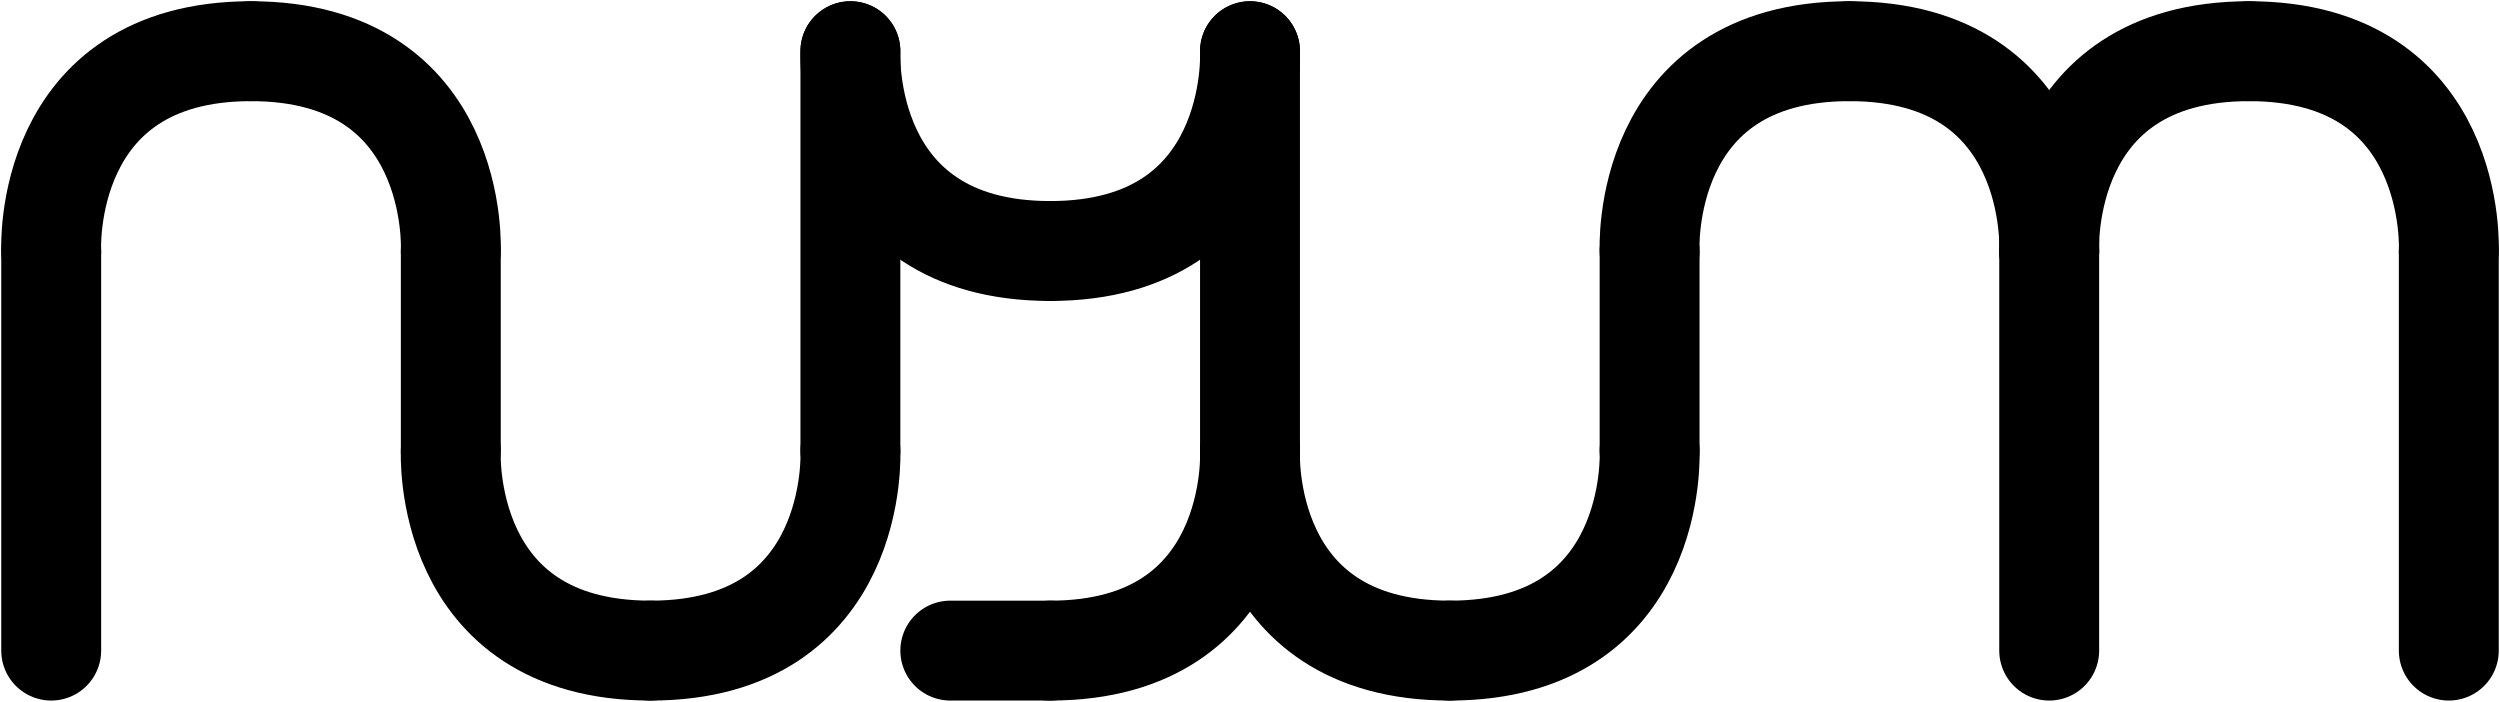
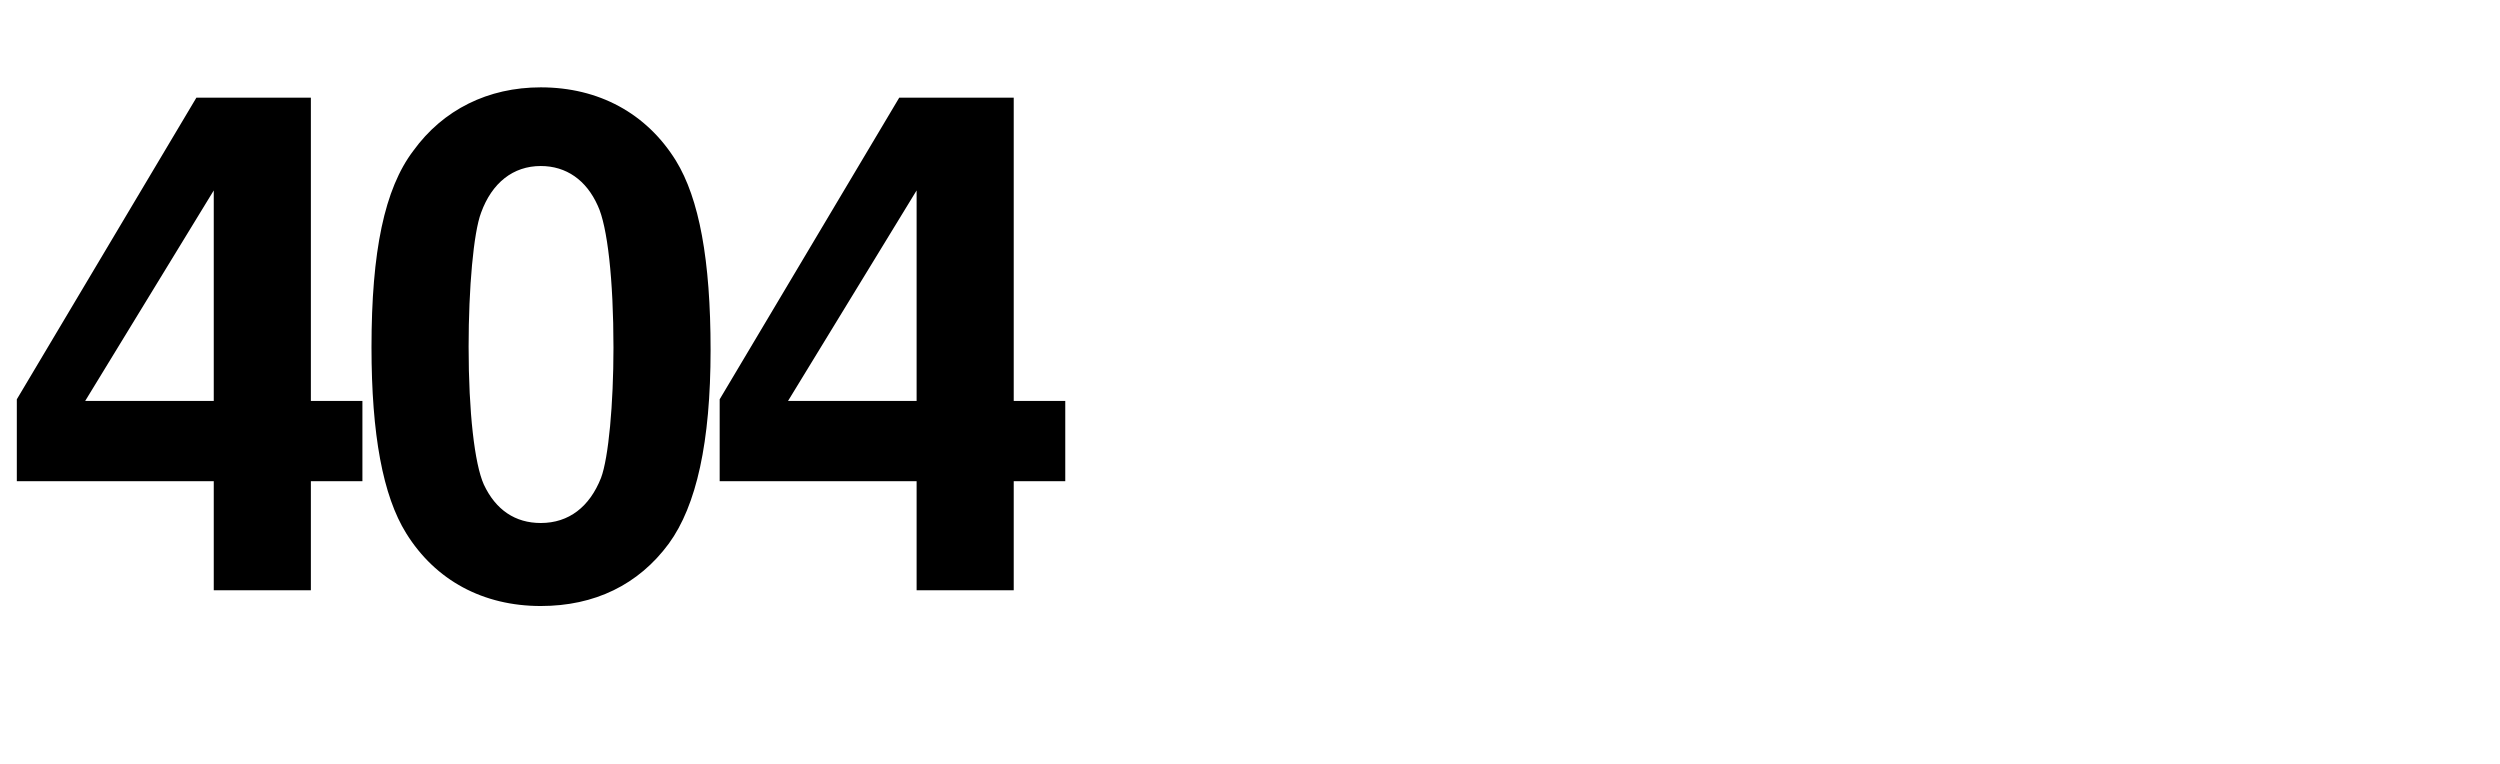
- <svg xmlns="http://www.w3.org/2000/svg" class="diagram" version="1.1" style="stroke-linecap: round; stroke-width: 8px; break-inside: avoid; stroke: black; fill: none;" viewBox="0 0 200.2 56.2">
-   <g transform="translate(4.1,4.1)">
-     <path d="M 0,16 L 0,48" />
-     <path d="M 32,16 L 32,32" />
-     <path d="M 64,0 L 64,32" />
-     <path d="M 96,0 L 96,32" />
-     <path d="M 128,16 L 128,32" />
-     <path d="M 160,16 L 160,48" />
-     <path d="M 192,16 L 192,48" />
-     <path d="M 72,48 L 80,48" />
-     <path d="M 16,0 C -0.8,0 0,16 0,16" />
-     <path d="M 16,0 C 32.8,0 32,16 32,16" />
-     <path d="M 144,0 C 127.2,0 128,16 128,16" />
-     <path d="M 144,0 C 160.8,0 160,16 160,16" />
-     <path d="M 176,0 C 159.2,0 160,16 160,16" />
-     <path d="M 176,0 C 192.8,0 192,16 192,16" />
-     <path d="M 80,16 C 63.2,16 64,0 64,0" />
-     <path d="M 80,16 C 96.8,16 96,0 96,0" />
-     <path d="M 48,48 C 31.2,48 32,32 32,32" />
-     <path d="M 48,48 C 64.8,48 64,32 64,32" />
-     <path d="M 80,48 C 96.8,48 96,32 96,32" />
-     <path d="M 112,48 C 95.2,48 96,32 96,32" />
-     <path d="M 112,48 C 128.8,48 128,32 128,32" />
-   </g>
+ <svg xmlns="http://www.w3.org/2000/svg" viewBox="0 0 72 22">
+   <text x="0" y="17" font-family="'Helvetica Neue',Helvetica,Arial,sans-serif" font-weight="800" font-size="20" letter-spacing="-1" fill="black">404</text>
</svg>
